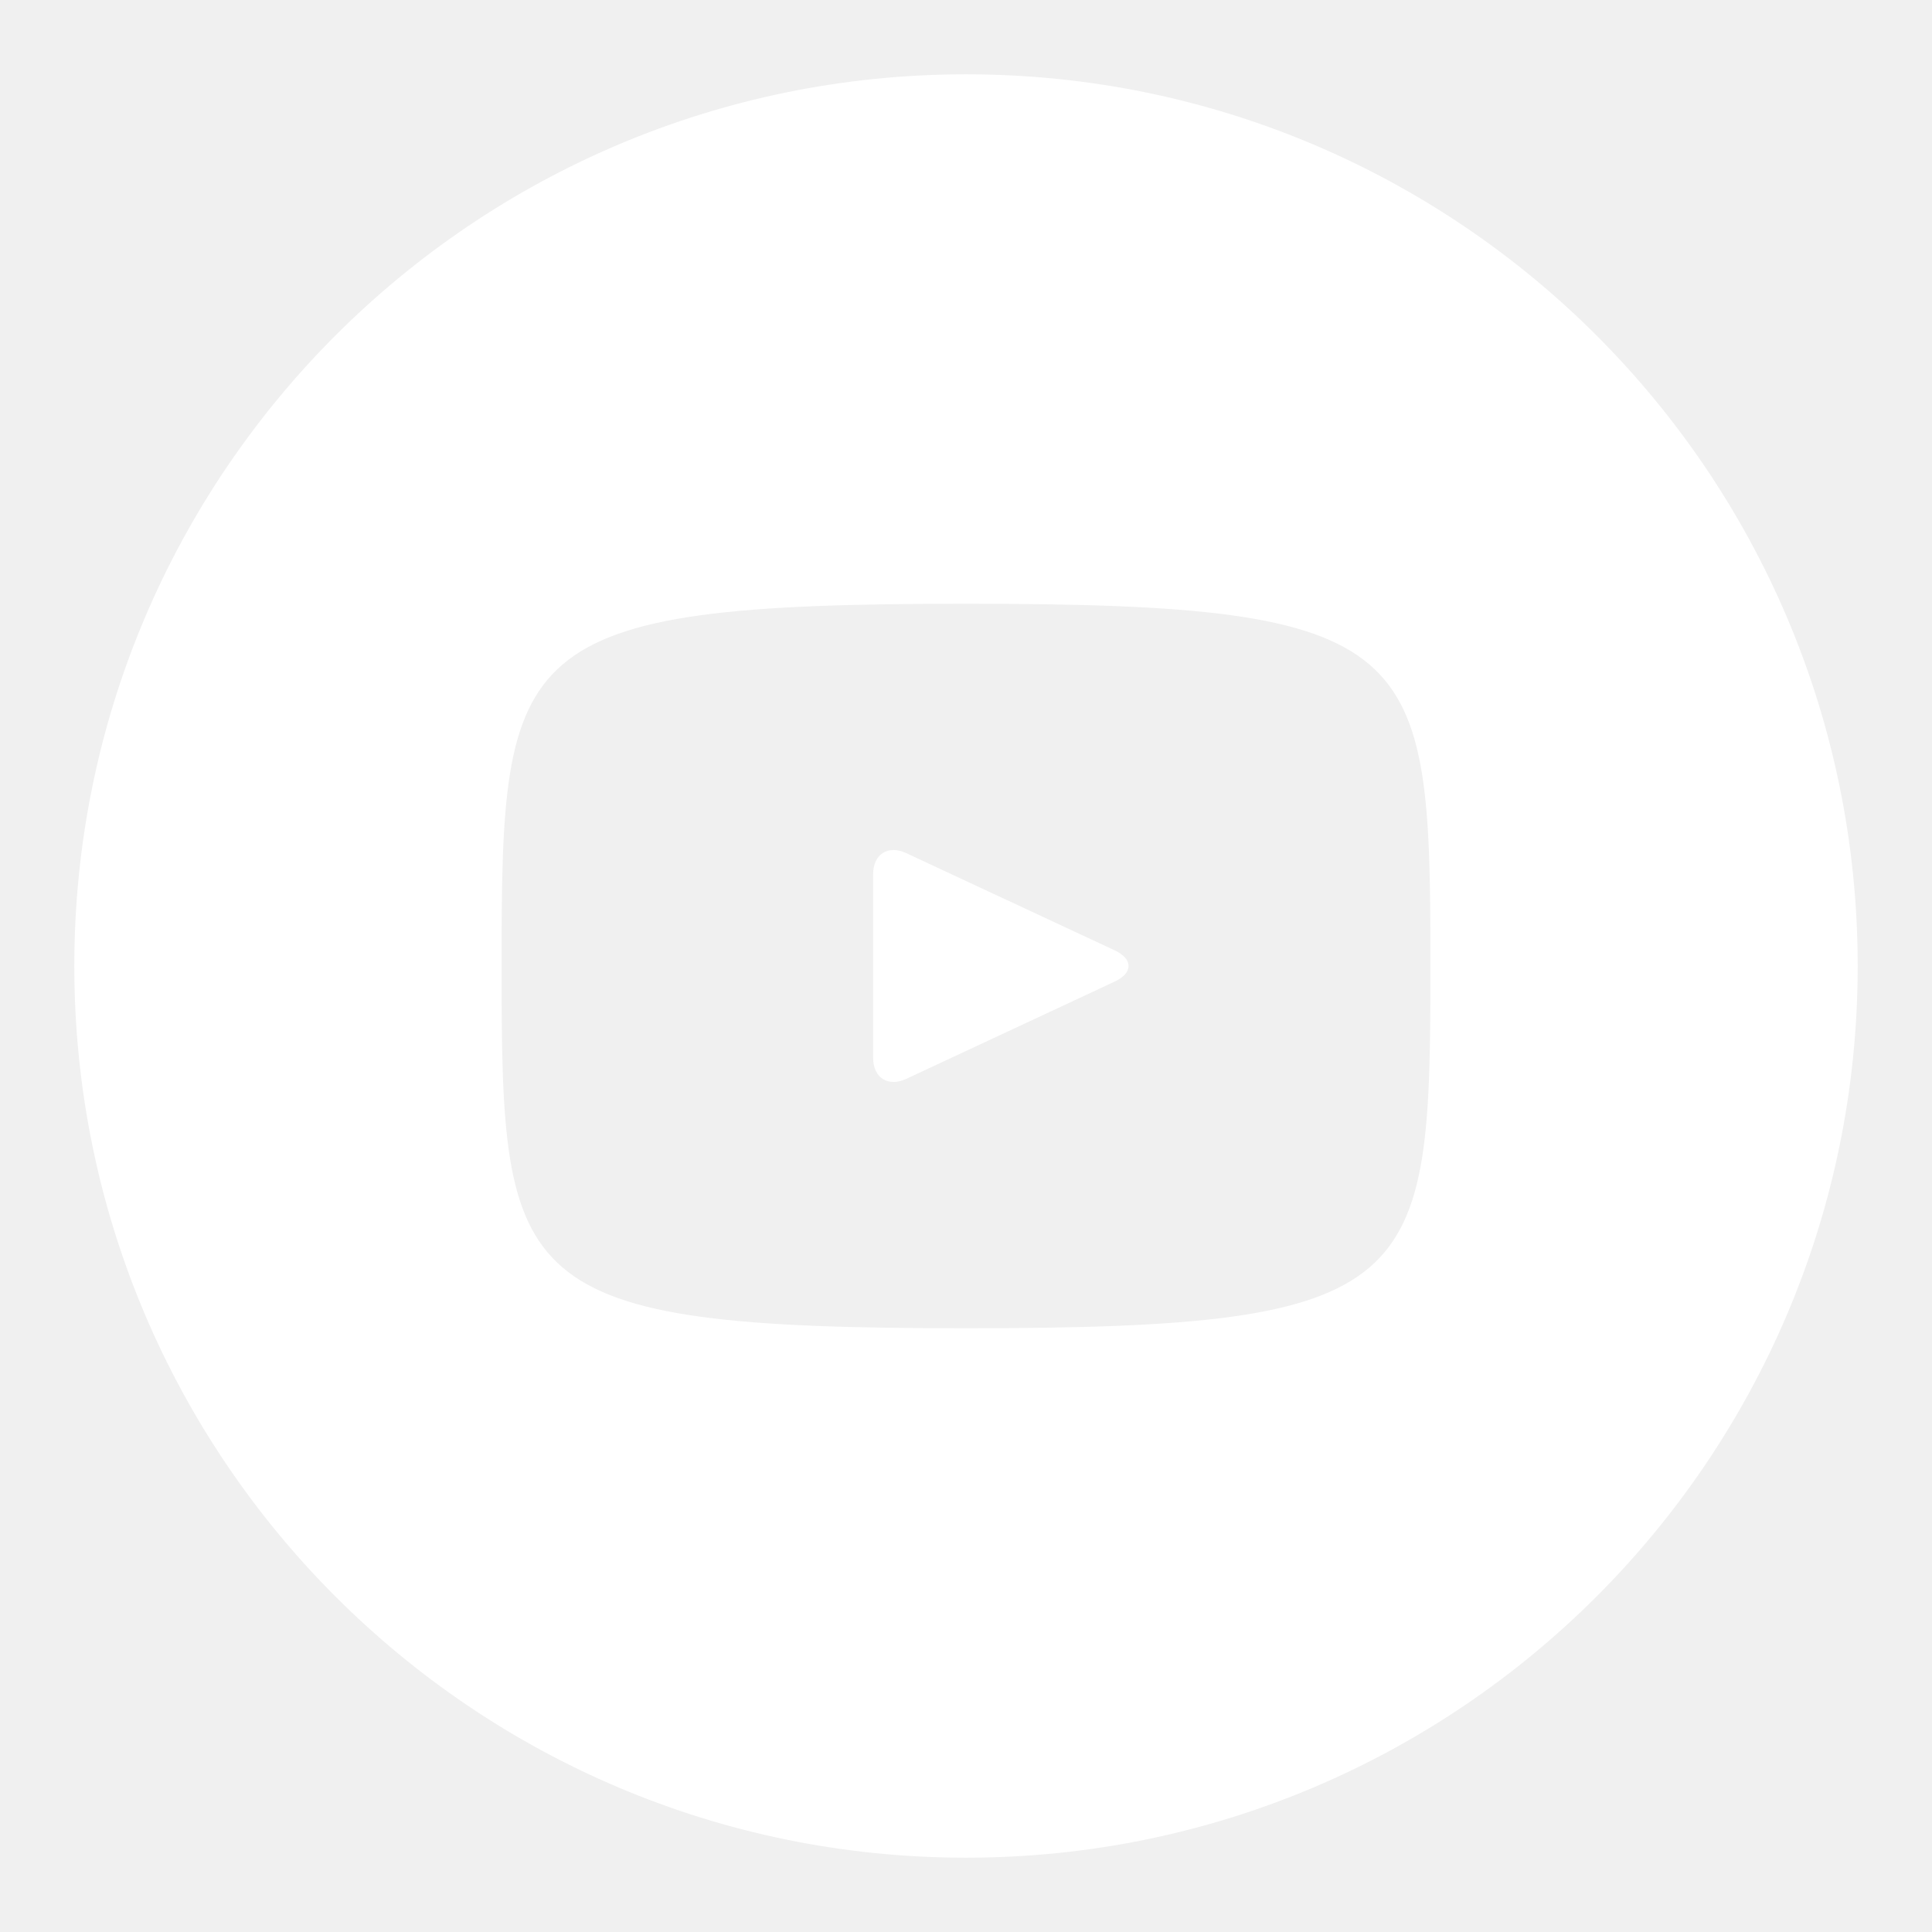
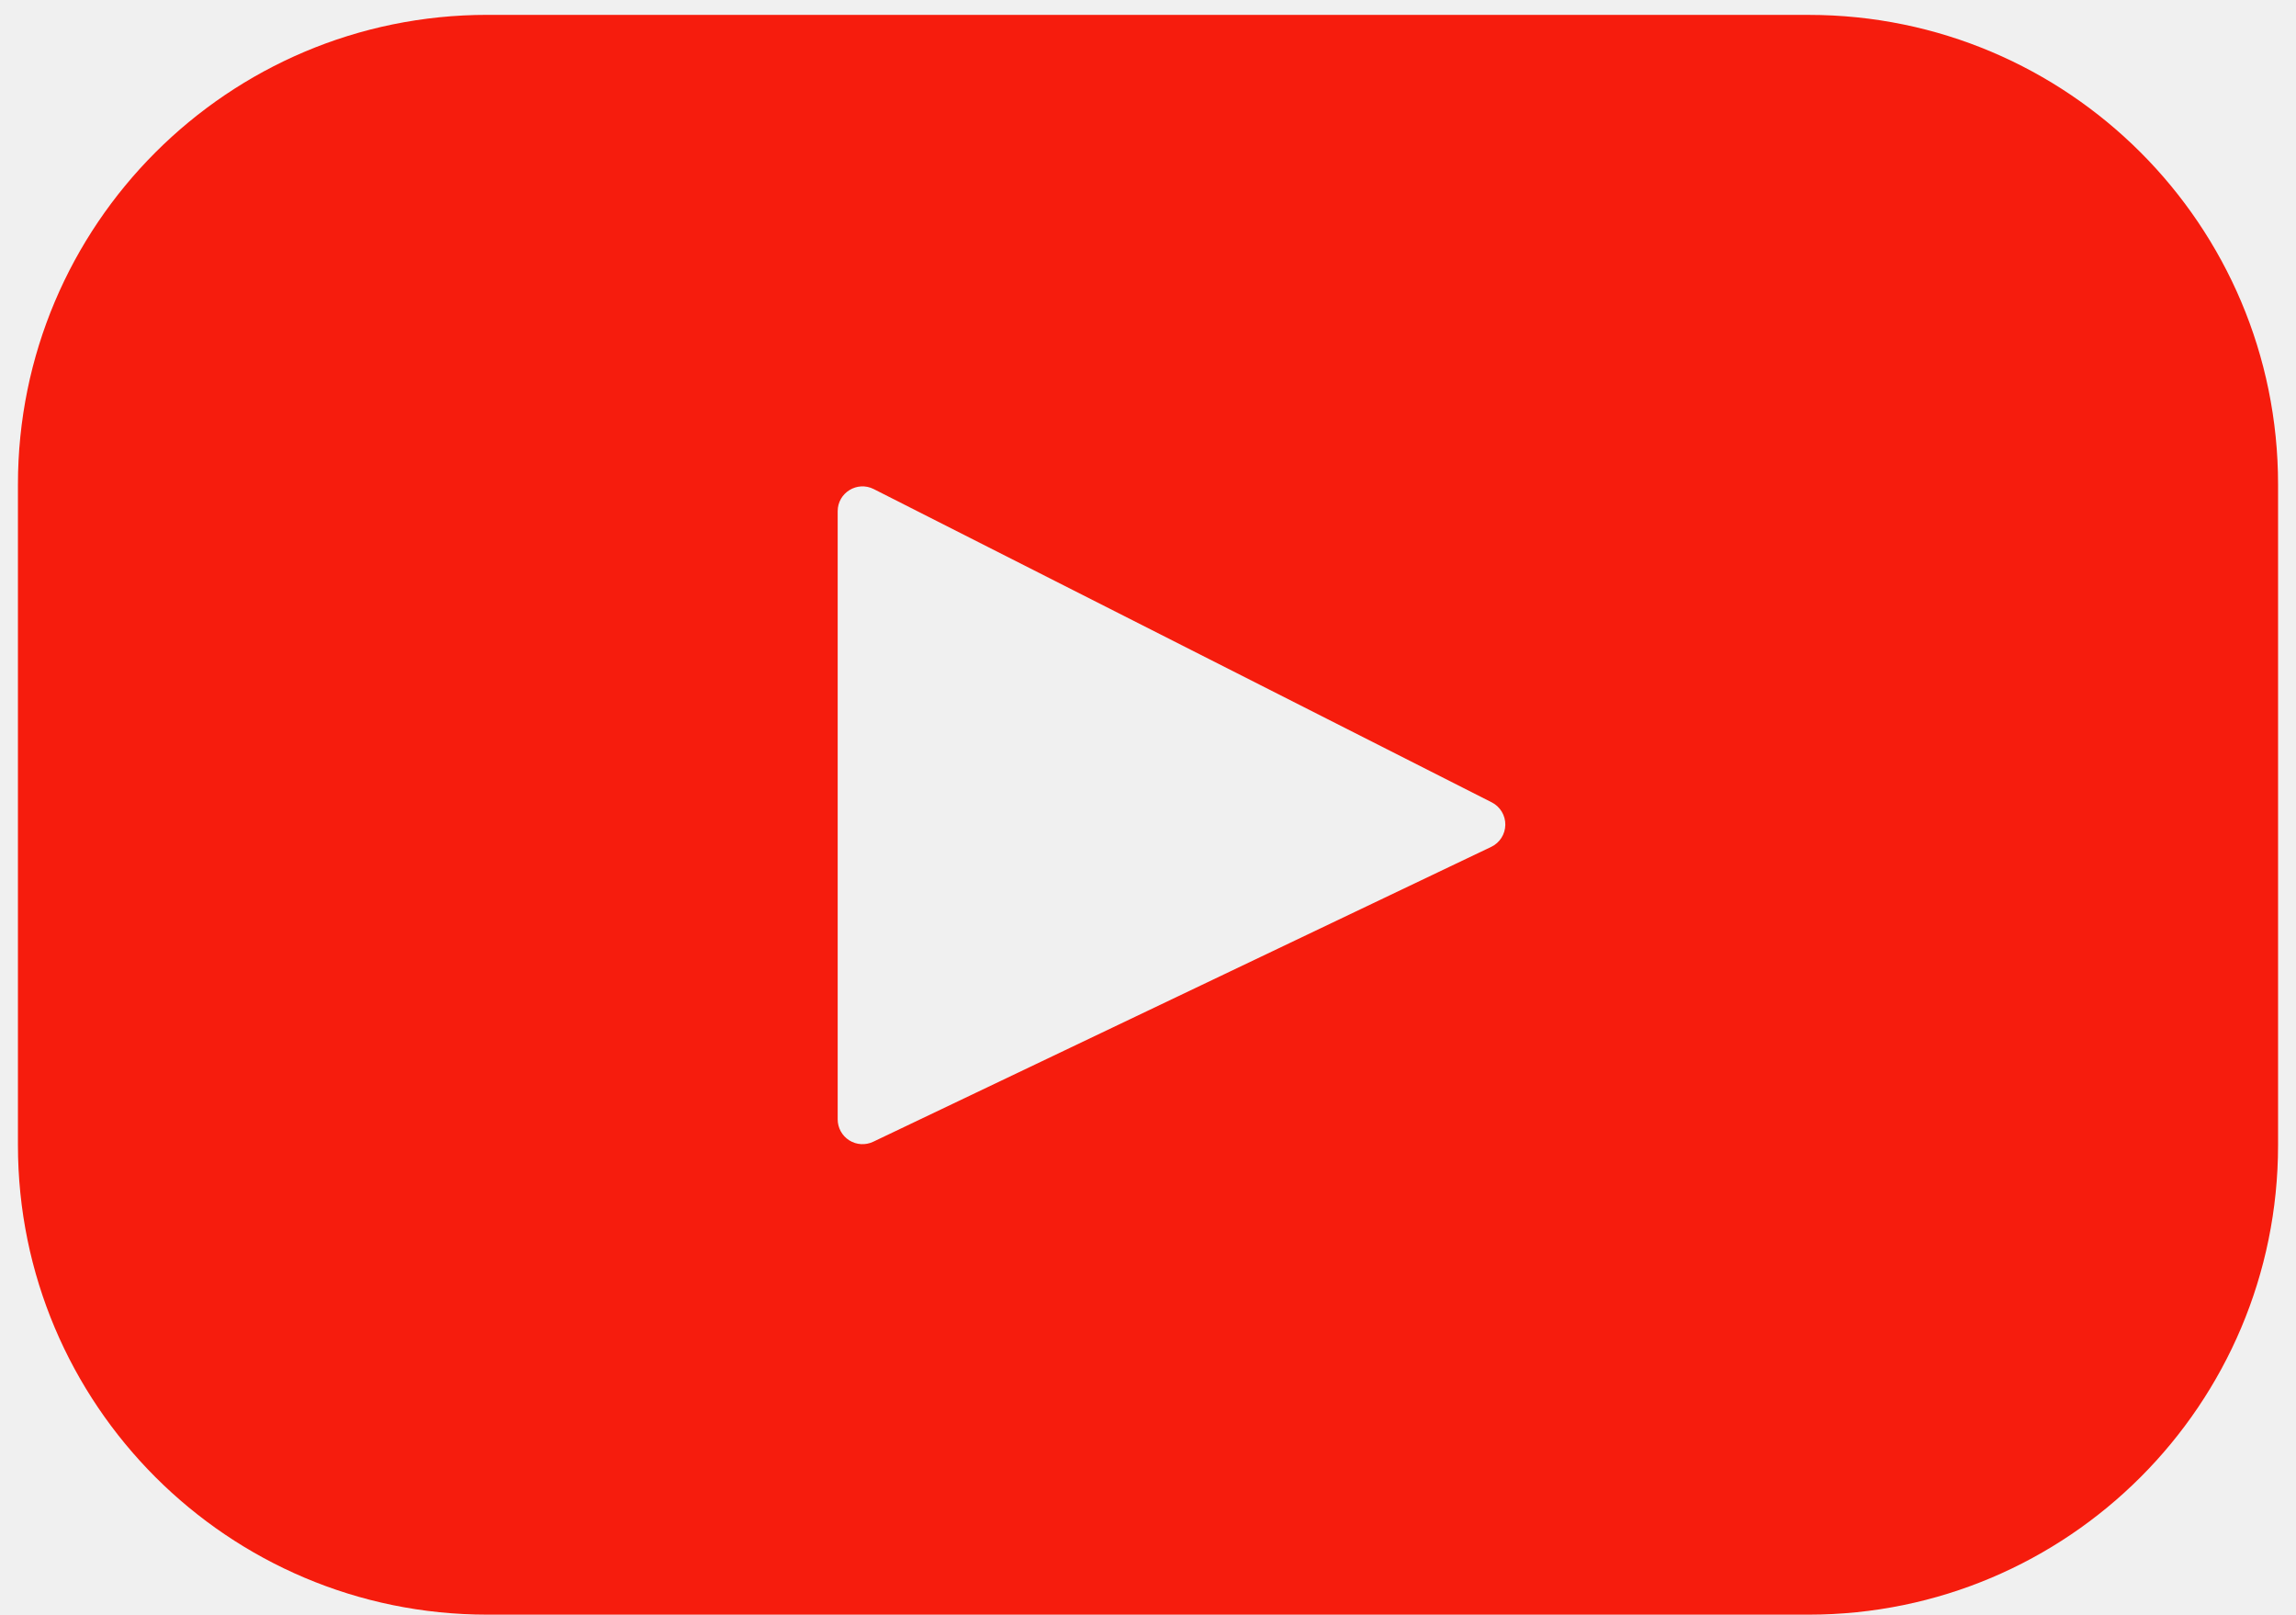
- <svg xmlns="http://www.w3.org/2000/svg" width="26" height="26" viewBox="0 0 26 26" fill="none">
-   <path d="M15.004 12.791L12.196 11.481C11.951 11.367 11.75 11.495 11.75 11.766V14.234C11.75 14.505 11.951 14.633 12.196 14.519L15.002 13.209C15.249 13.094 15.249 12.906 15.004 12.791ZM13 1C6.372 1 1 6.372 1 13C1 19.628 6.372 25 13 25C19.628 25 25 19.628 25 13C25 6.372 19.628 1 13 1ZM13 17.875C6.857 17.875 6.75 17.321 6.75 13C6.75 8.679 6.857 8.125 13 8.125C19.142 8.125 19.25 8.679 19.25 13C19.25 17.321 19.142 17.875 13 17.875Z" fill="white" />
+ <svg xmlns="http://www.w3.org/2000/svg" width="64" height="45" fill="none">
+   <path d="M50.416.414H13.584C6.358.414.5 6.272.5 13.5v18.41c0 7.227 5.858 13.085 13.084 13.085h36.832c7.226 0 13.084-5.858 13.084-13.085V13.498C63.5 6.272 57.642.415 50.416.415ZM41.566 23.6 24.34 31.817a.692.692 0 0 1-.99-.625V14.246c0-.516.544-.85 1.005-.617l17.227 8.73a.692.692 0 0 1-.015 1.241Z" fill="#F61C0D" />
</svg>
